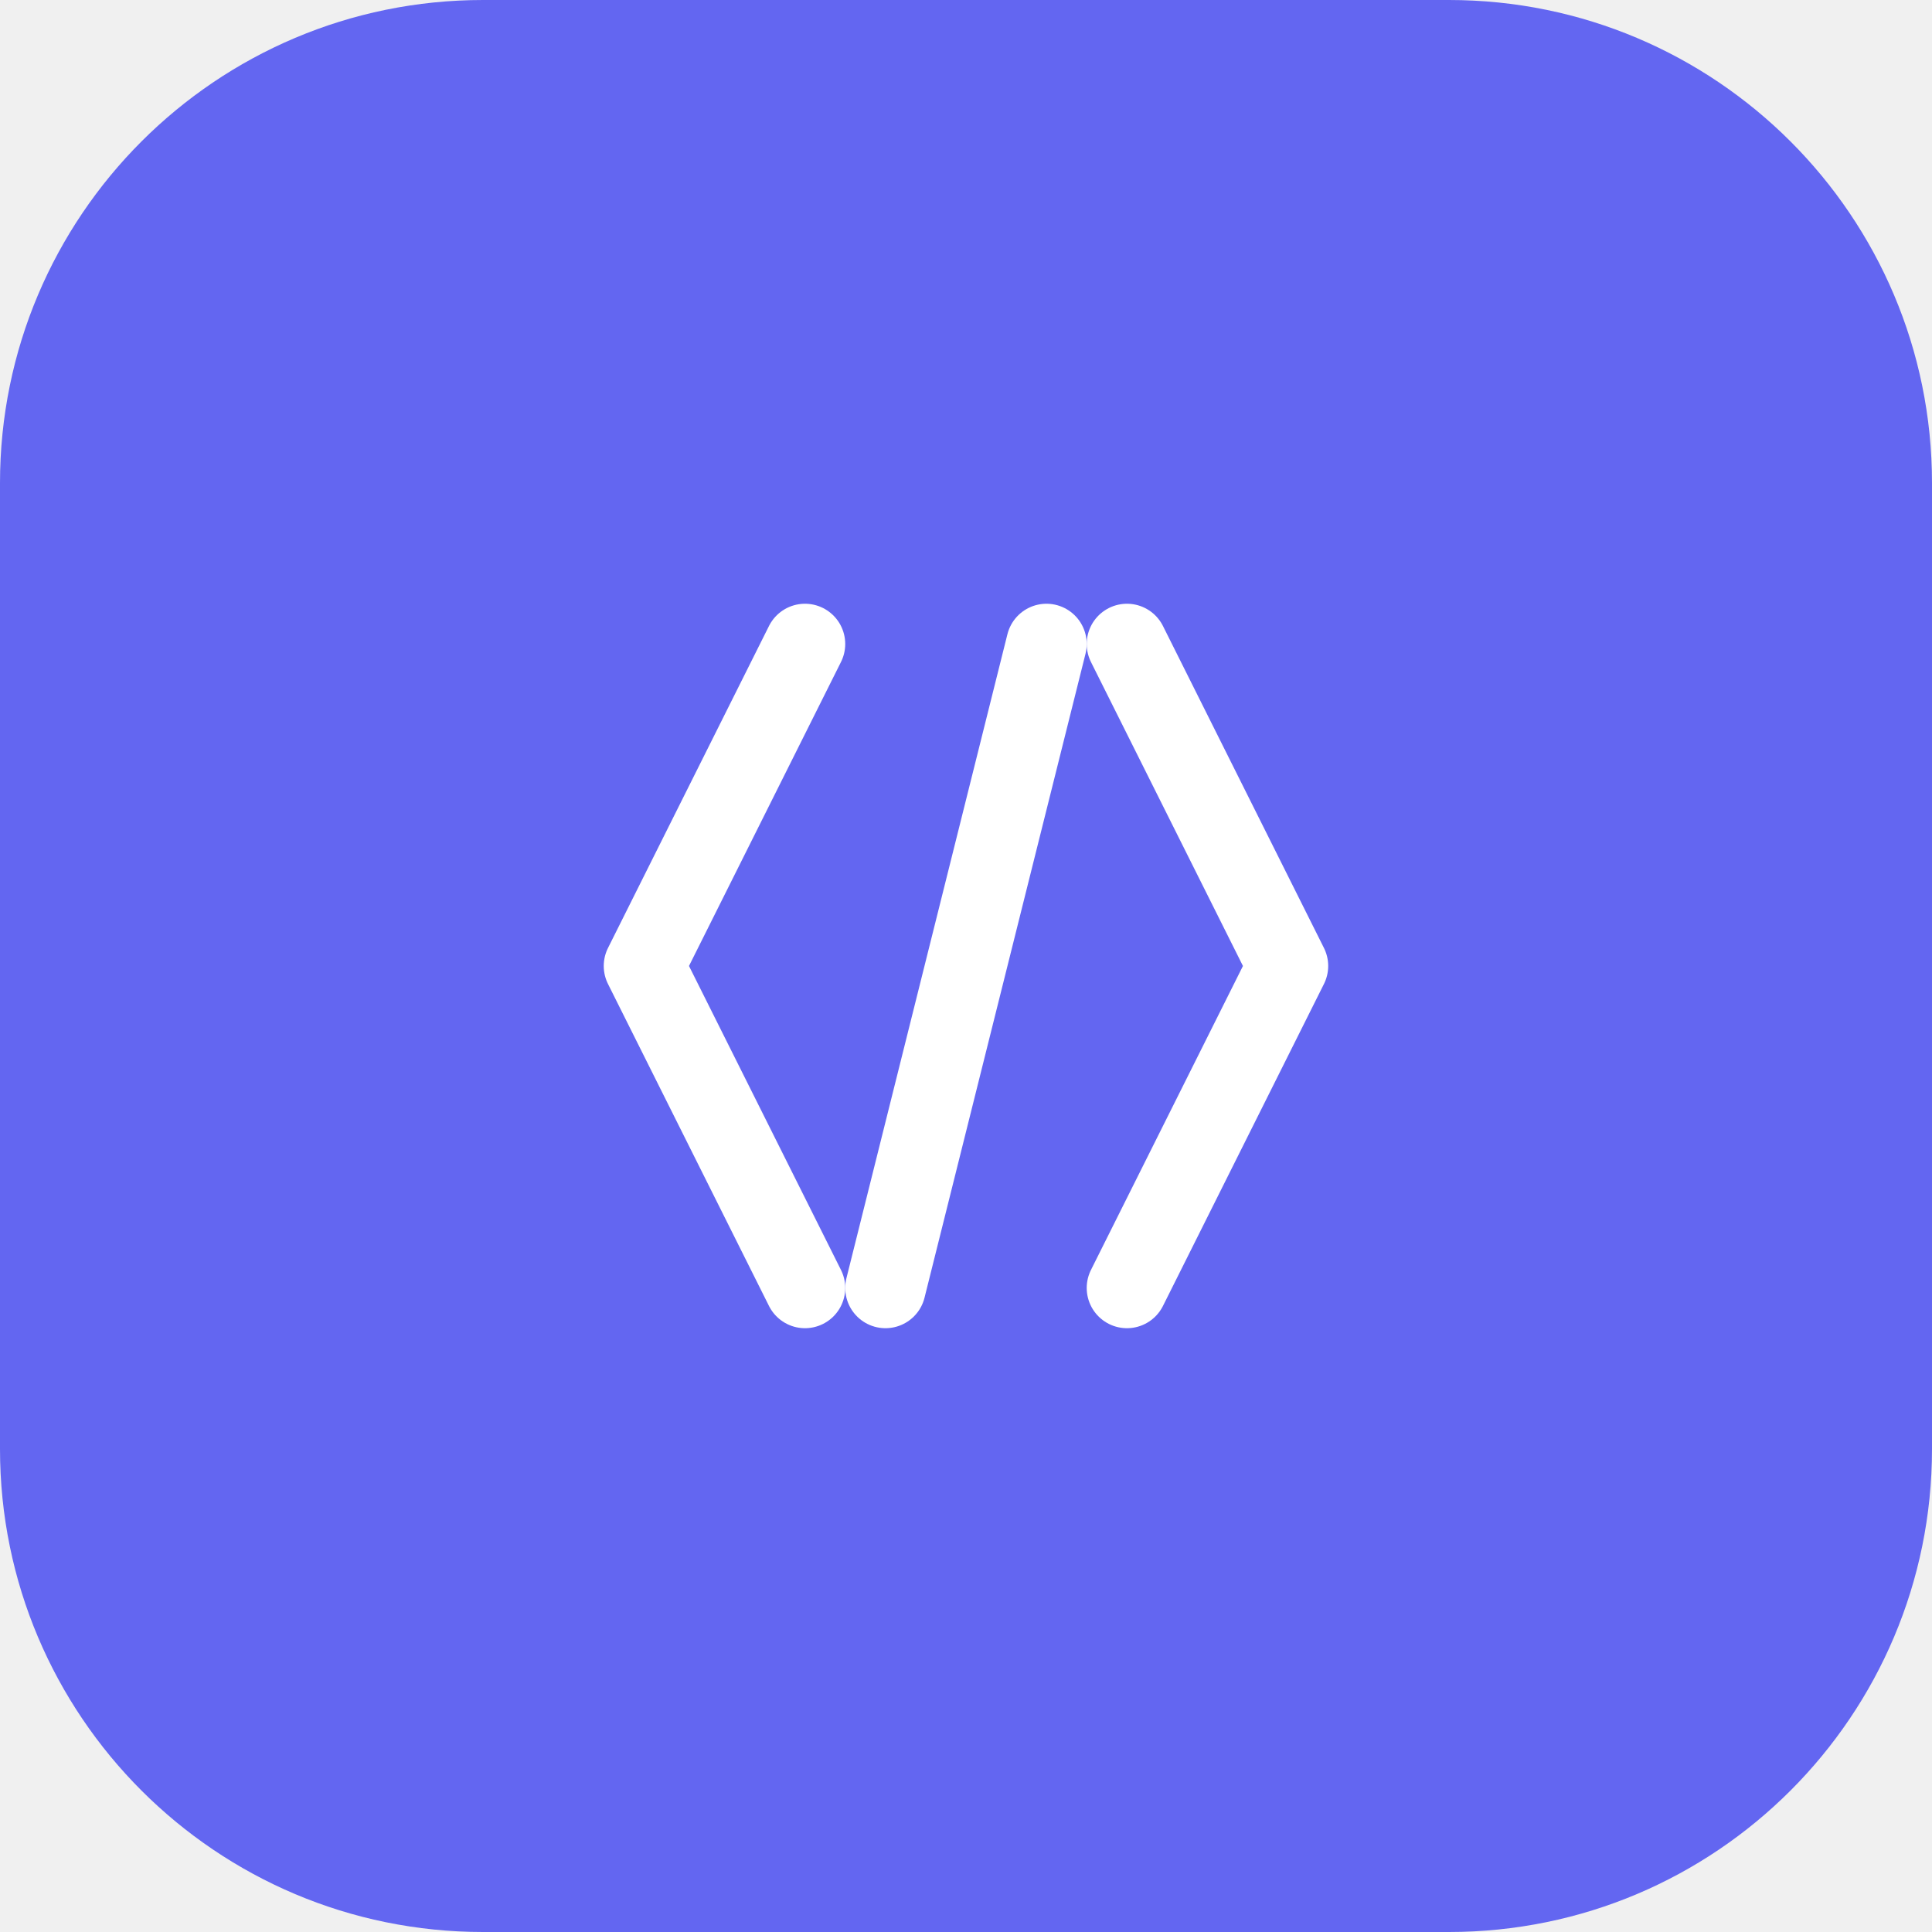
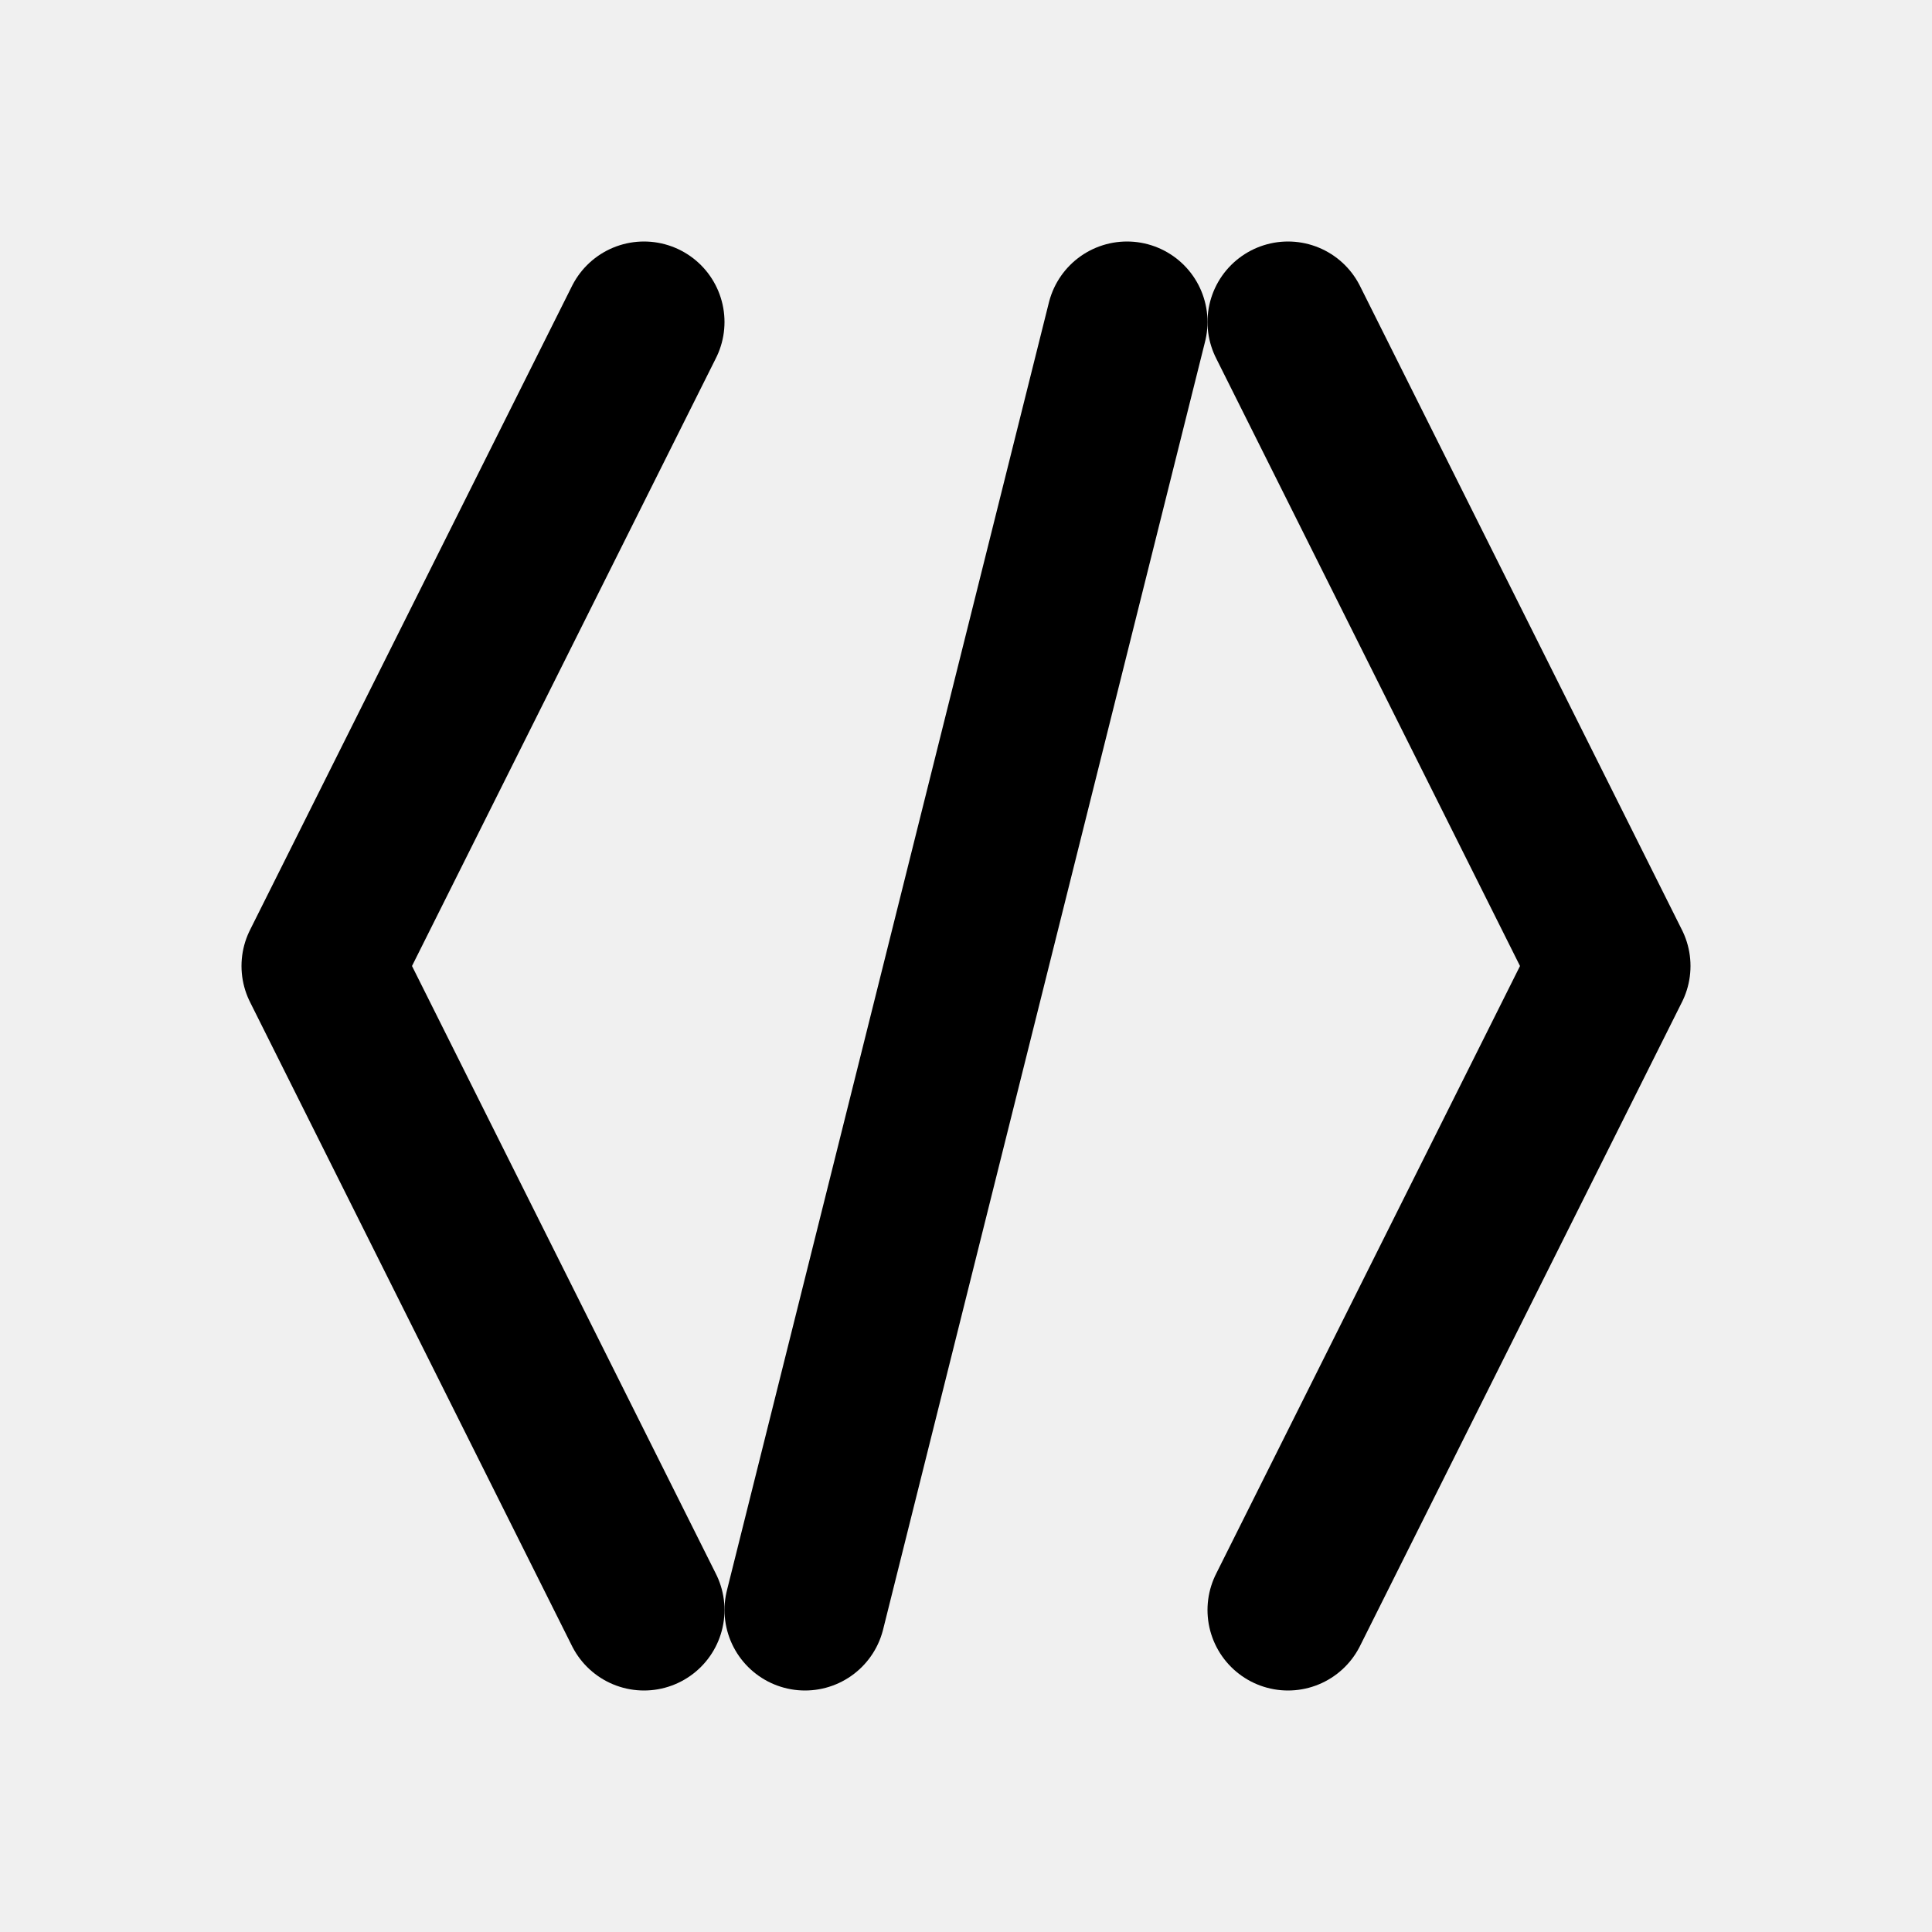
- <svg xmlns="http://www.w3.org/2000/svg" width="512" height="512" viewBox="0 0 512 512" fill="none">
-   <rect width="512" height="512" rx="128" fill="#6366F1" />
-   <g transform="translate(128, 128) scale(10.666)">
-     <path d="M8 4L4 12L8 20" stroke="white" stroke-width="2" stroke-linecap="round" stroke-linejoin="round" />
-     <path d="M16 4L20 12L16 20" stroke="white" stroke-width="2" stroke-linecap="round" stroke-linejoin="round" />
-     <path d="M14 4L10 20" stroke="white" stroke-width="2" stroke-linecap="round" stroke-linejoin="round" />
-   </g>
+ <svg xmlns="http://www.w3.org/2000/svg" width="24" height="24" viewBox="0 0 24 24" fill="none">
+   <path d="M8 4L4 12L8 20" stroke="currentColor" stroke-width="2" stroke-linecap="round" stroke-linejoin="round" />
+   <path d="M16 4L20 12L16 20" stroke="currentColor" stroke-width="2" stroke-linecap="round" stroke-linejoin="round" />
+   <path d="M14 4L10 20" stroke="currentColor" stroke-width="2" stroke-linecap="round" stroke-linejoin="round" />
</svg>
